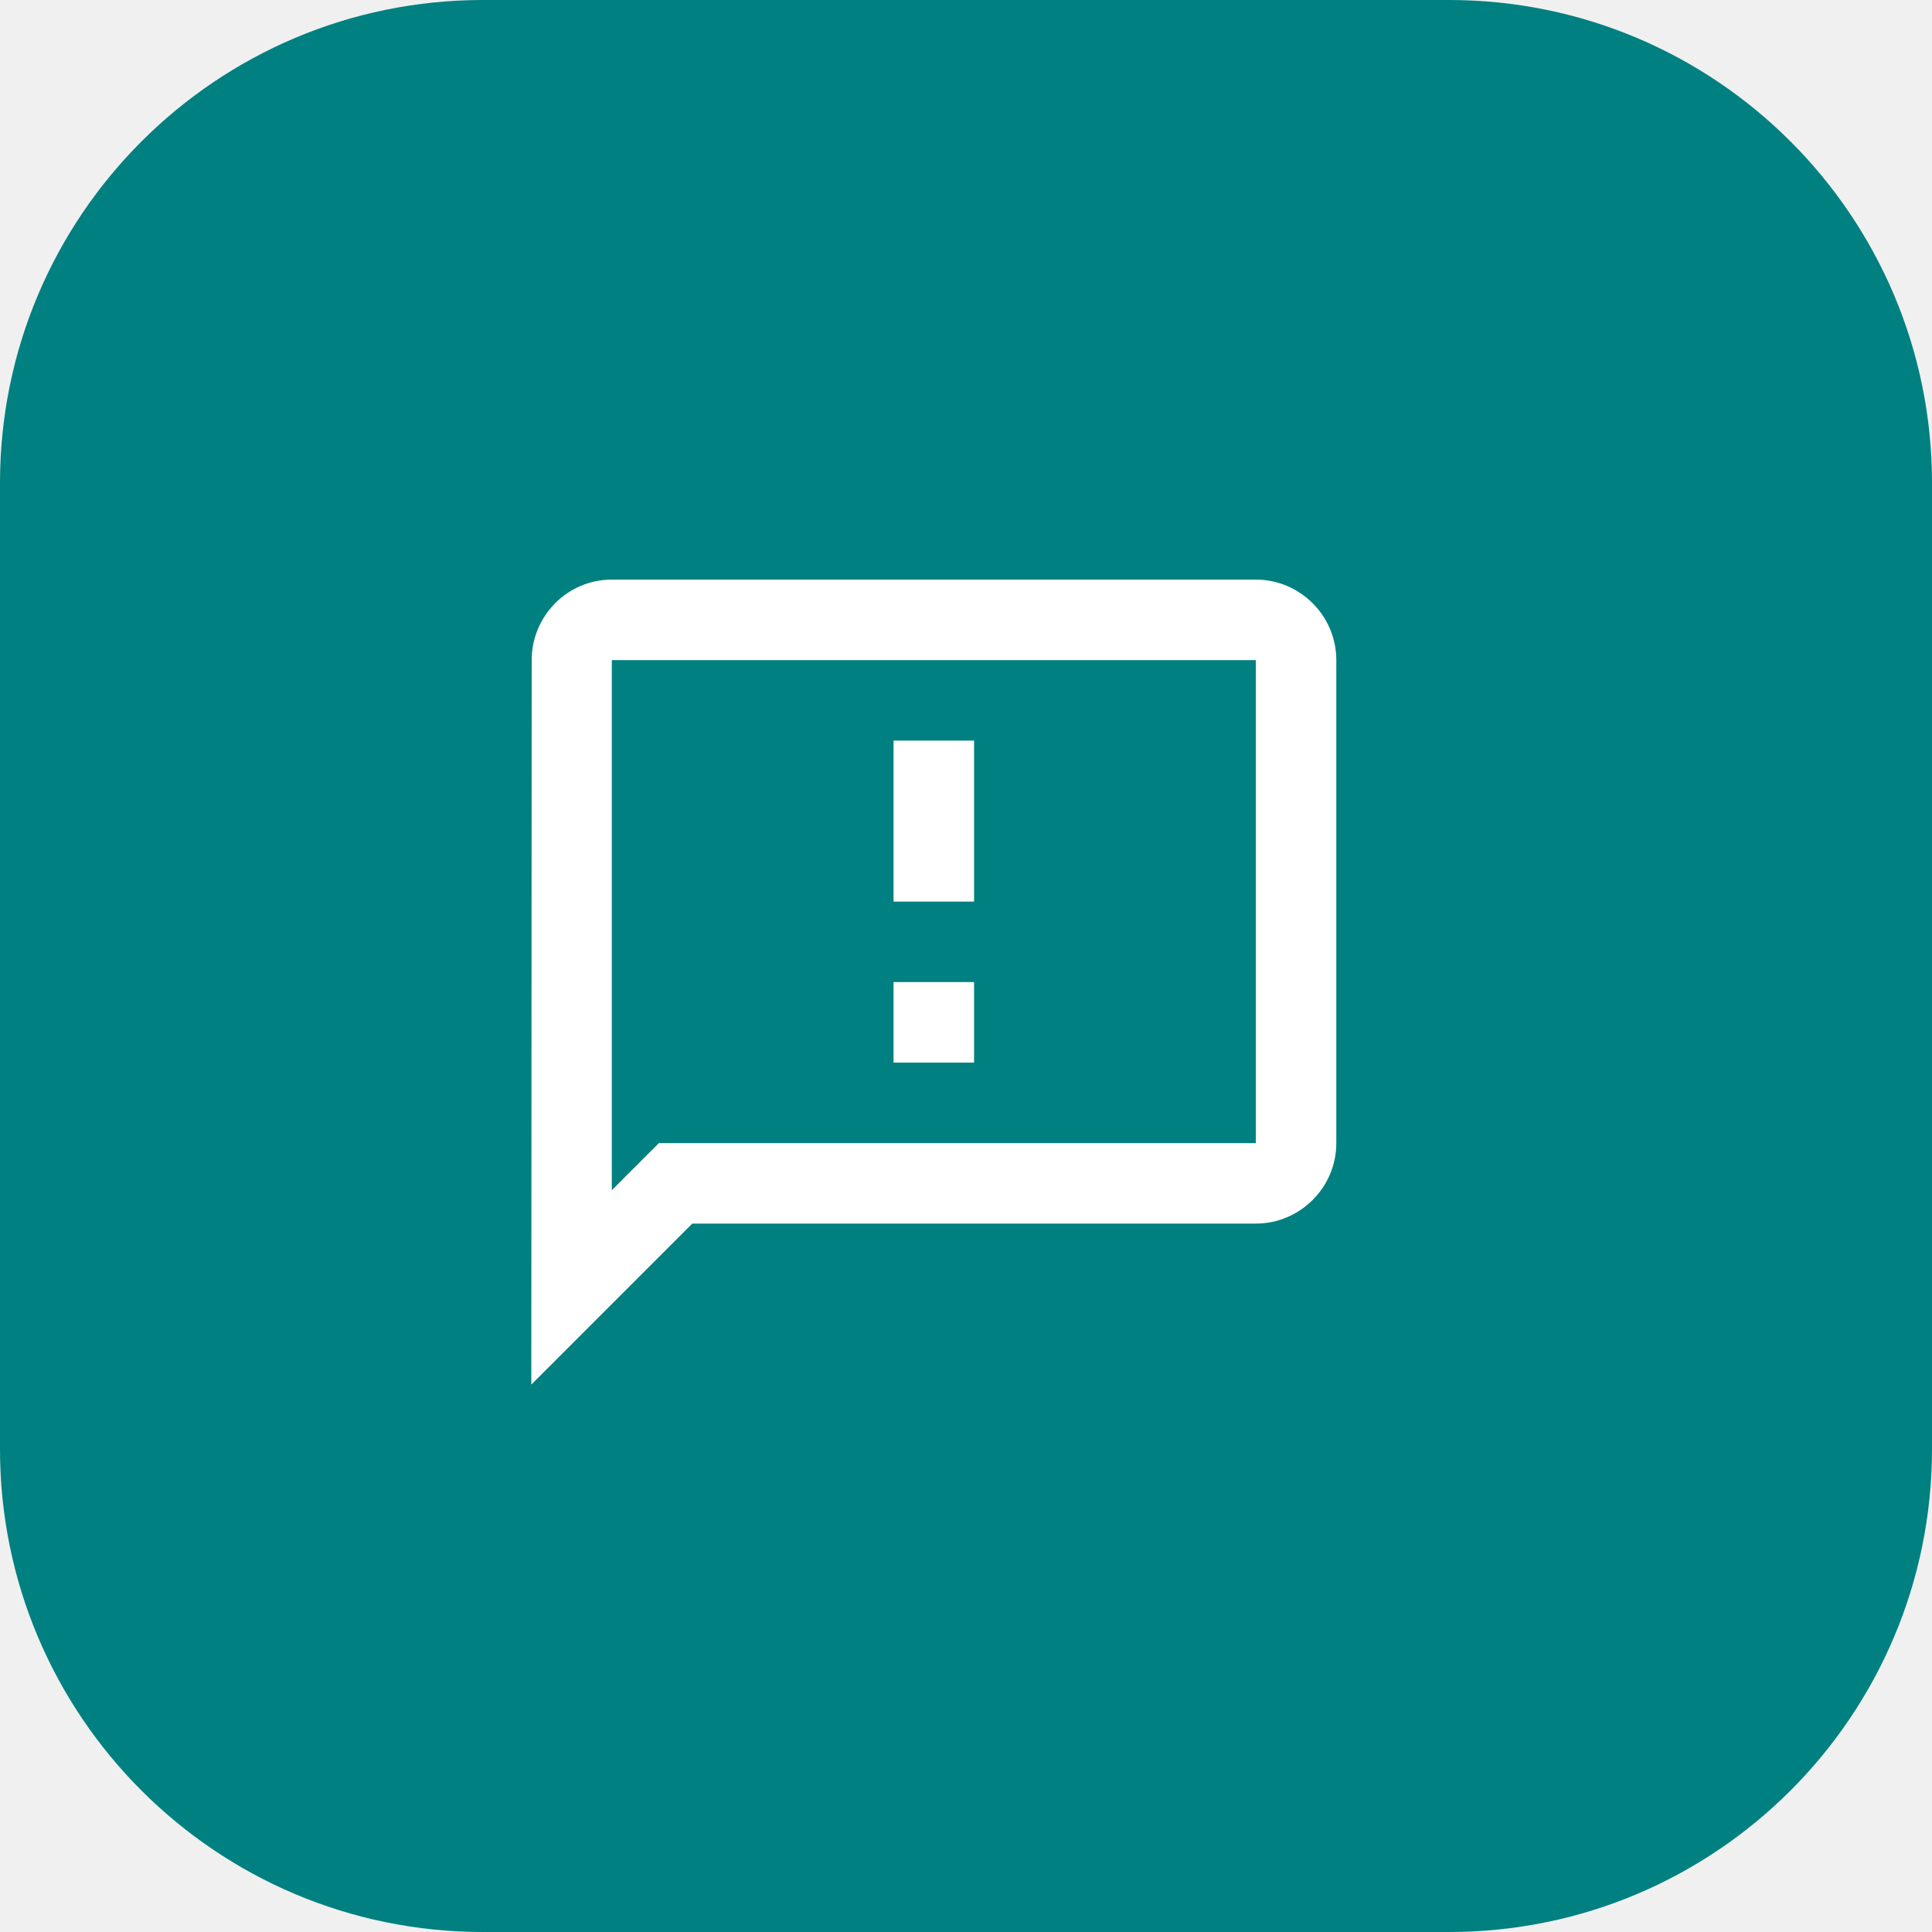
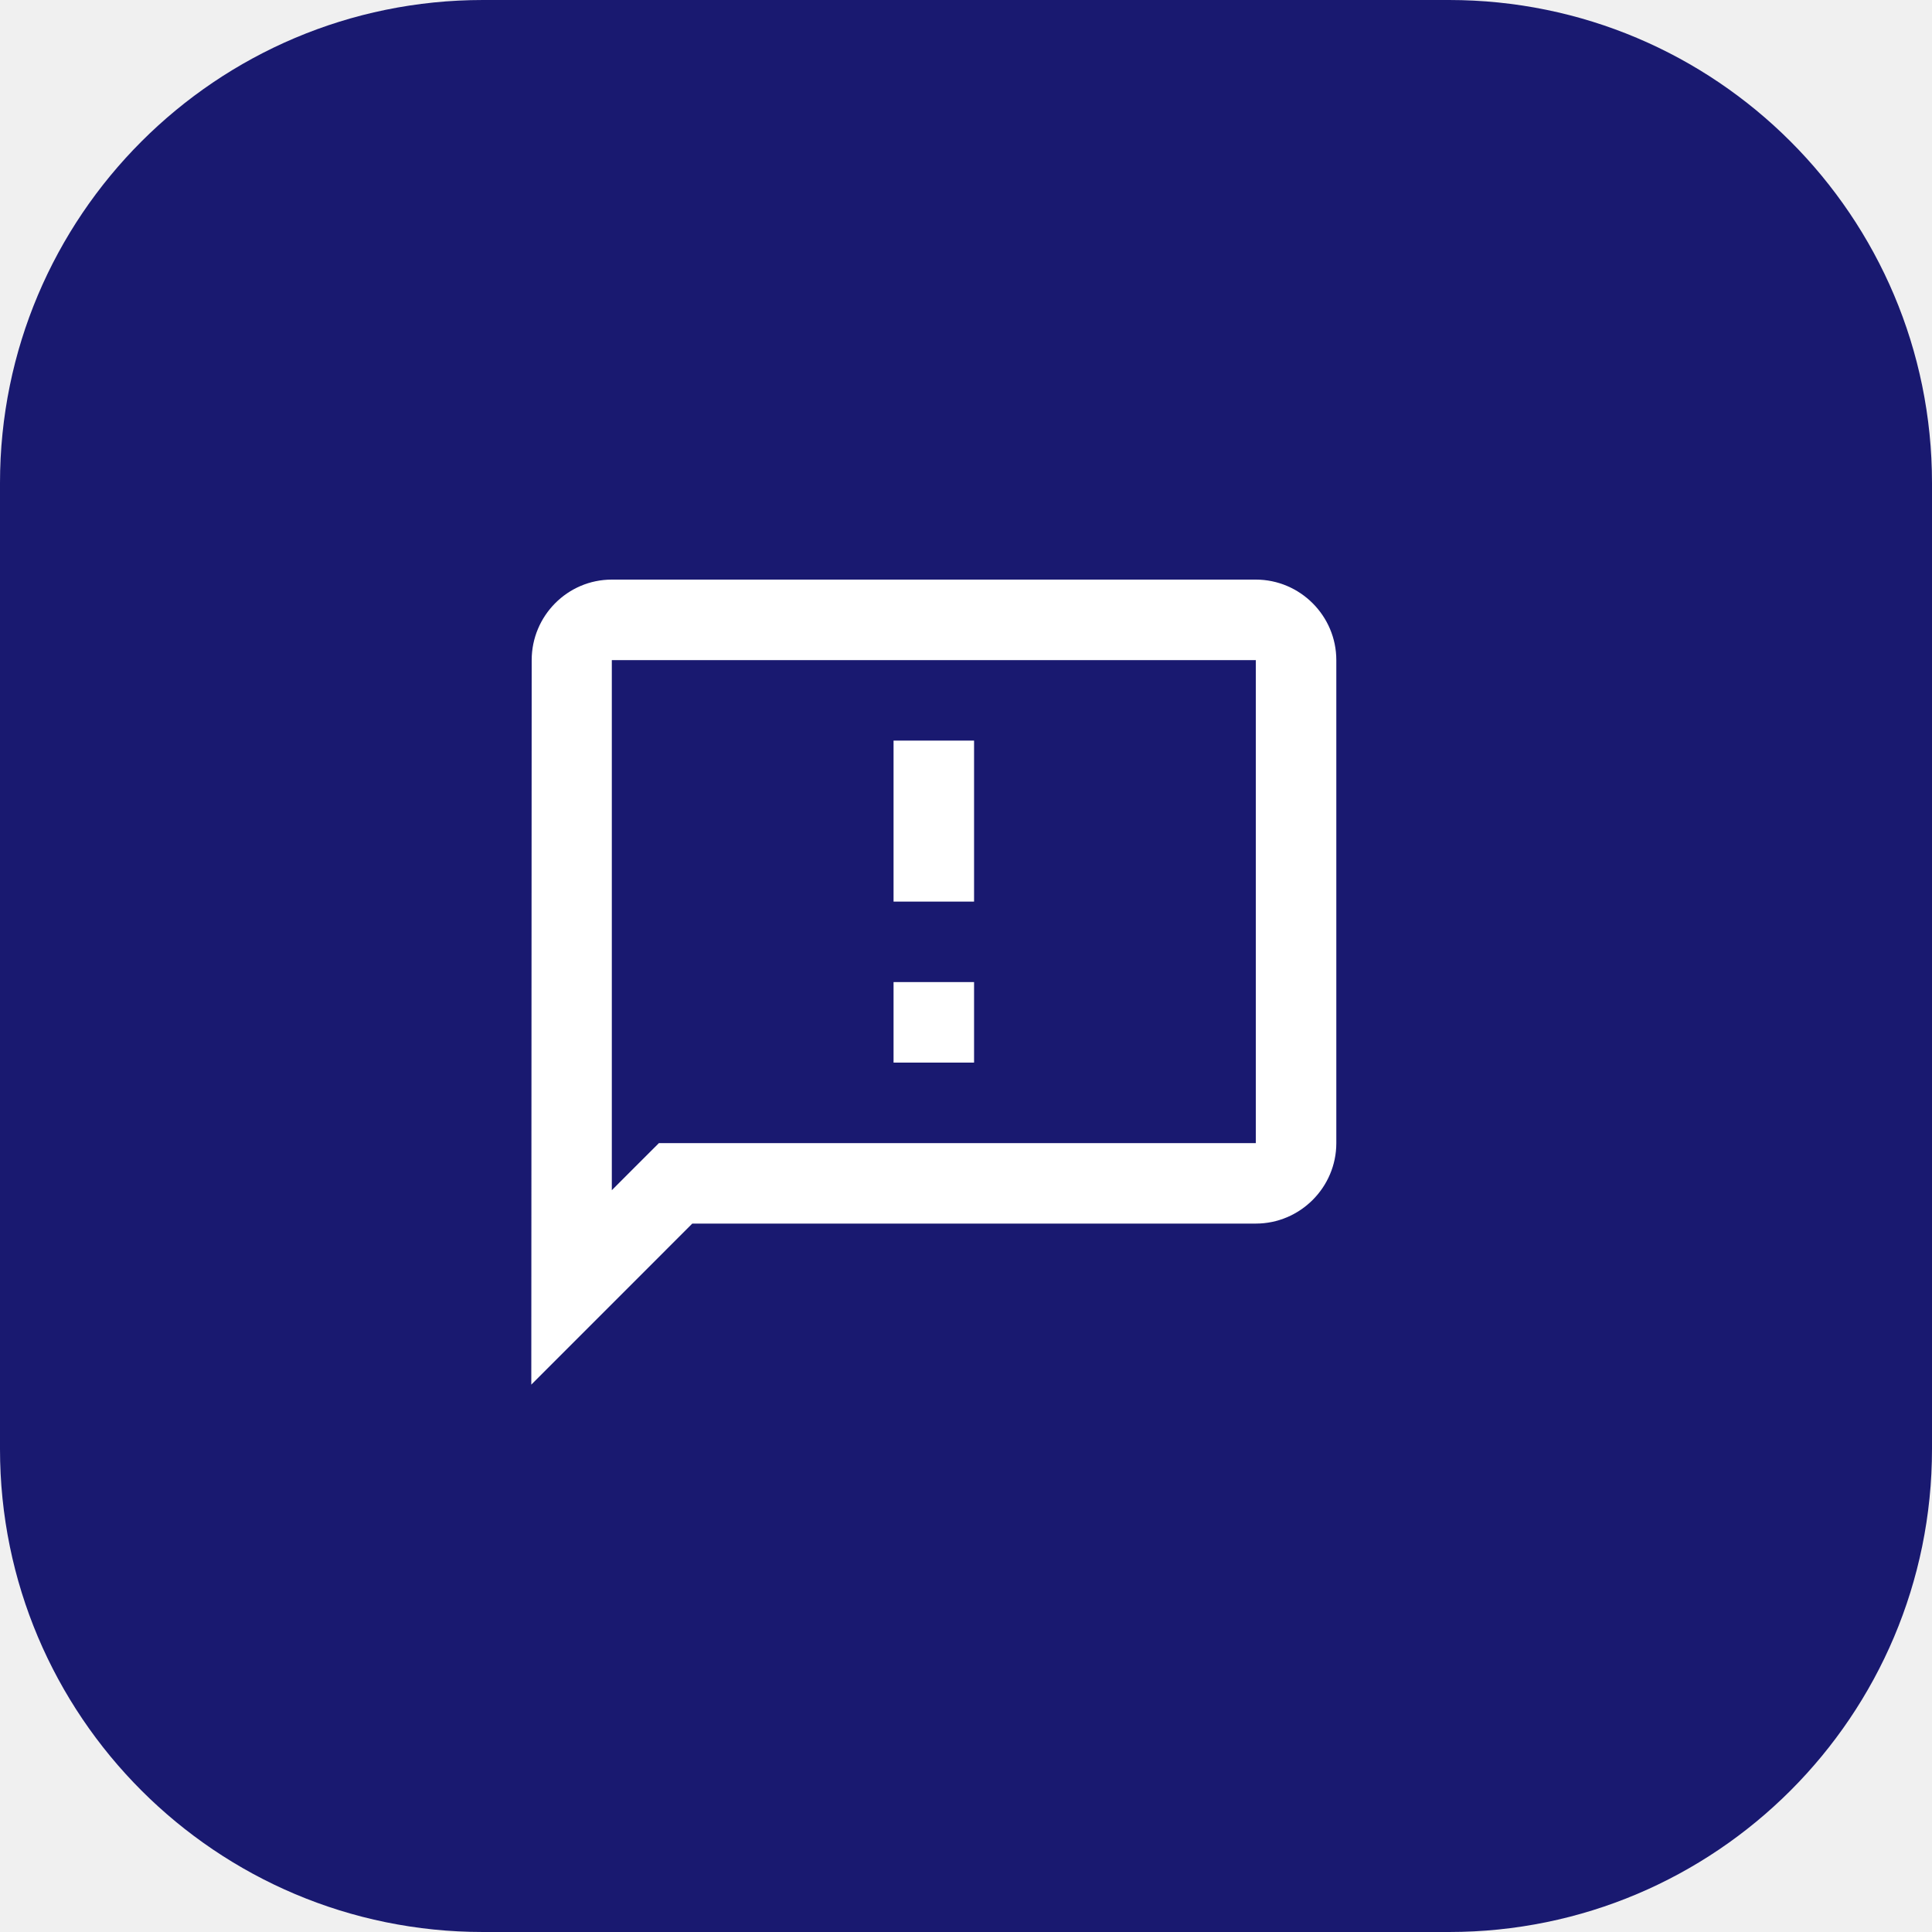
<svg xmlns="http://www.w3.org/2000/svg" width="40" height="40" viewBox="0 0 40 40" fill="none">
-   <rect width="40" height="40" rx="10" fill="#008080" />
+   <rect width="40" height="40" rx="10" fill="#191970" />
  <path d="M26 12H12.667C11.75 12 11.008 12.75 11.008 13.667L11 28.667L14.333 25.333H26C26.917 25.333 27.667 24.583 27.667 23.667V13.667C27.667 12.75 26.917 12 26 12ZM26 23.667H13.642L13.15 24.158L12.667 24.642V13.667H26V23.667ZM18.5 20.333H20.167V22H18.5V20.333ZM18.5 15.333H20.167V18.667H18.5V15.333Z" fill="white" />
</svg>
